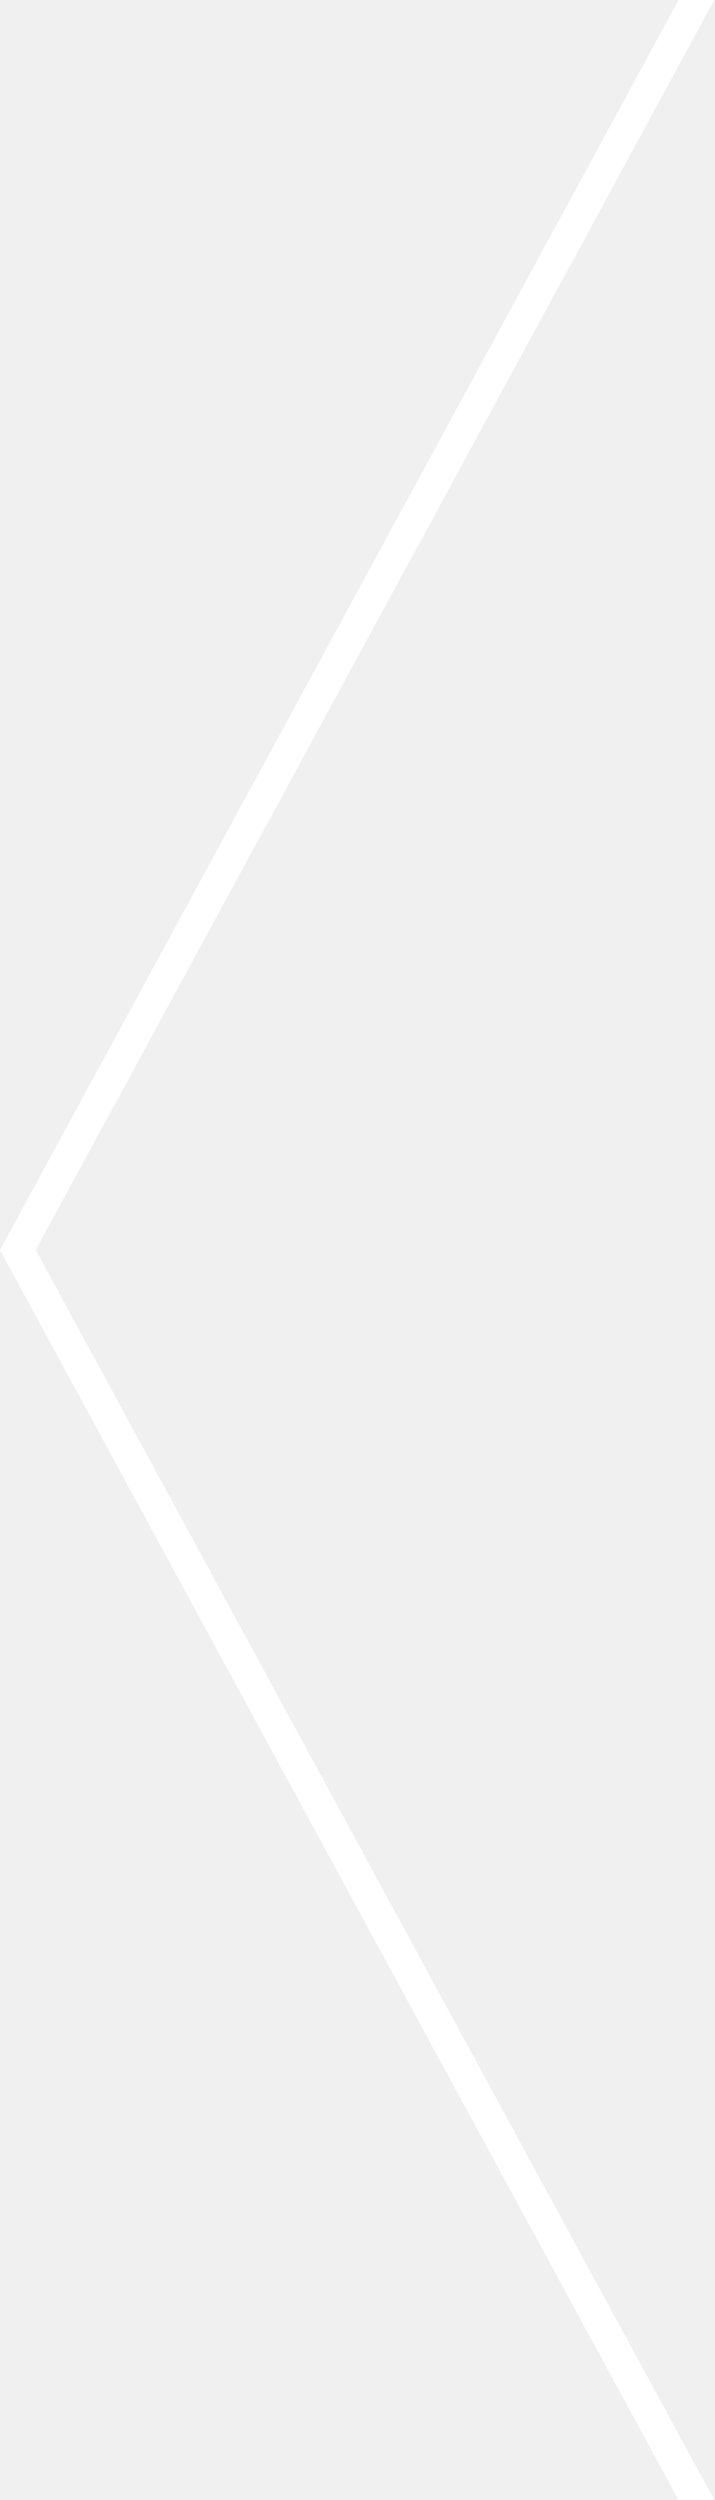
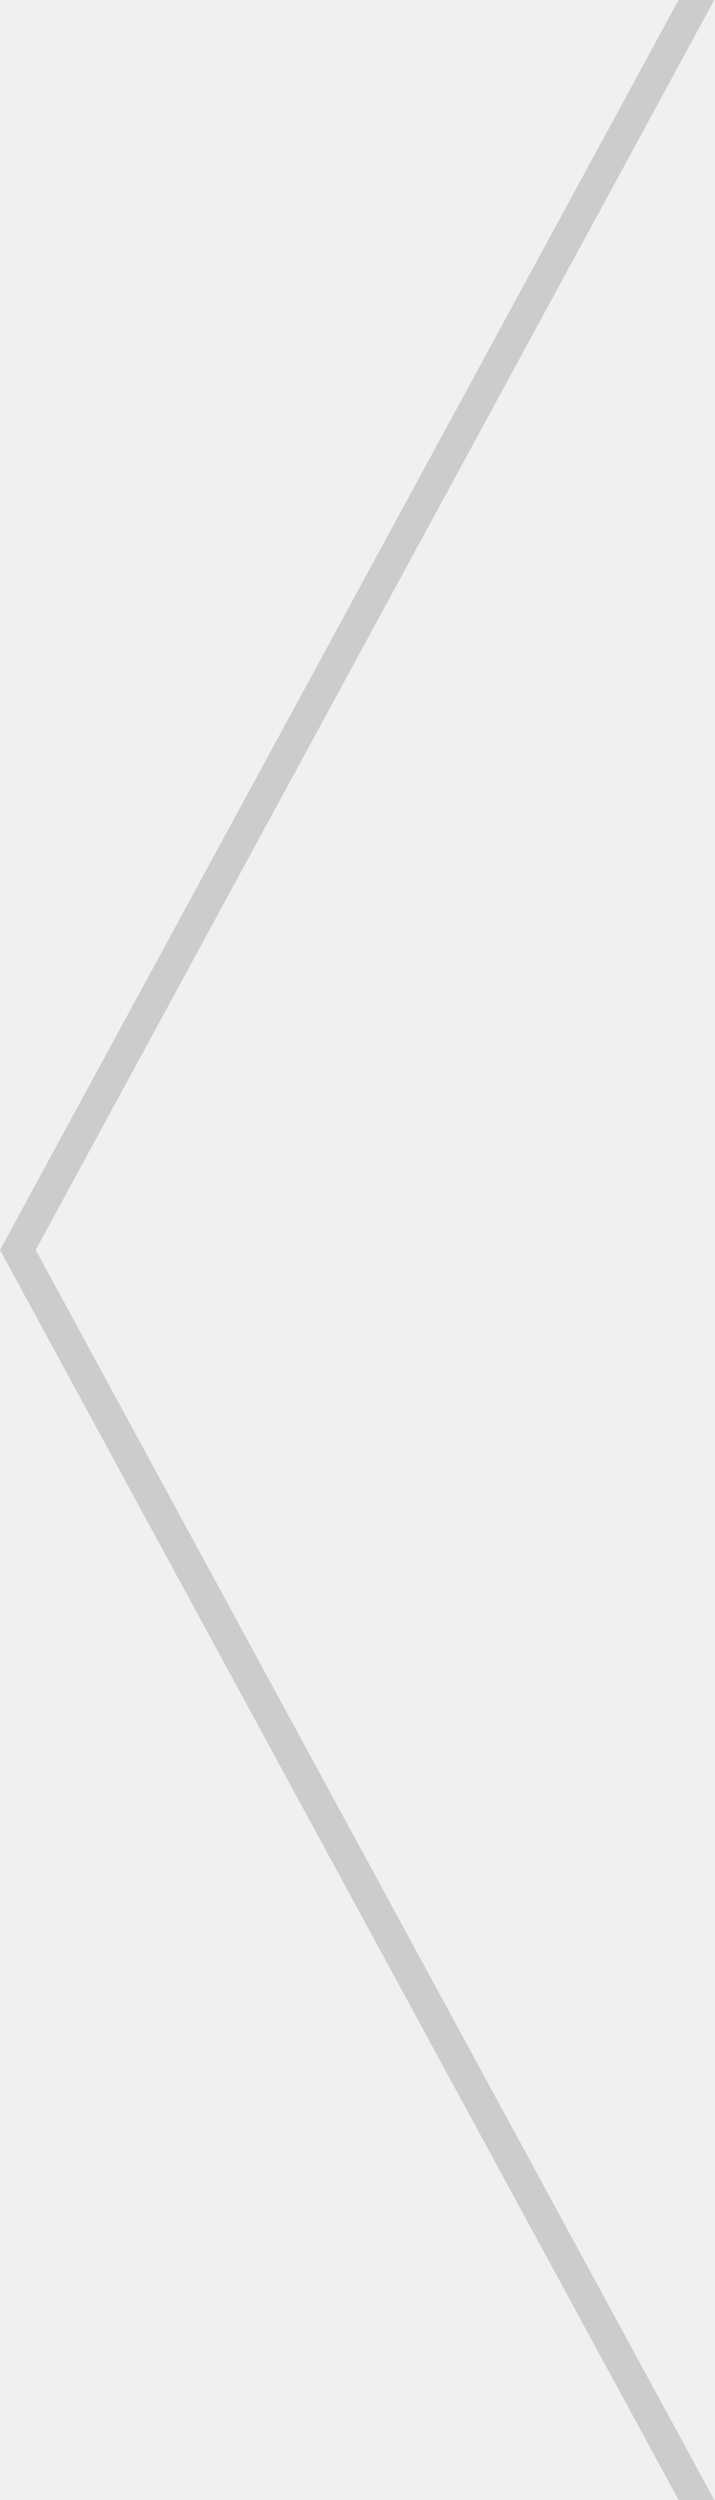
<svg xmlns="http://www.w3.org/2000/svg" version="1.1" id="Layer_1" x="0px" y="0px" width="20px" height="70px" viewBox="0 0 20 70" enable-background="new 0 0 20 70" xml:space="preserve">
-   <polygon fill="#FFFFFF" points="19,70 0,35 19,0 20,0 1,35 20,70 " />
+   <polygon fill="#CCCCCC" points="19,70 0,35 19,0 20,0 1,35 20,70 " />
</svg>
